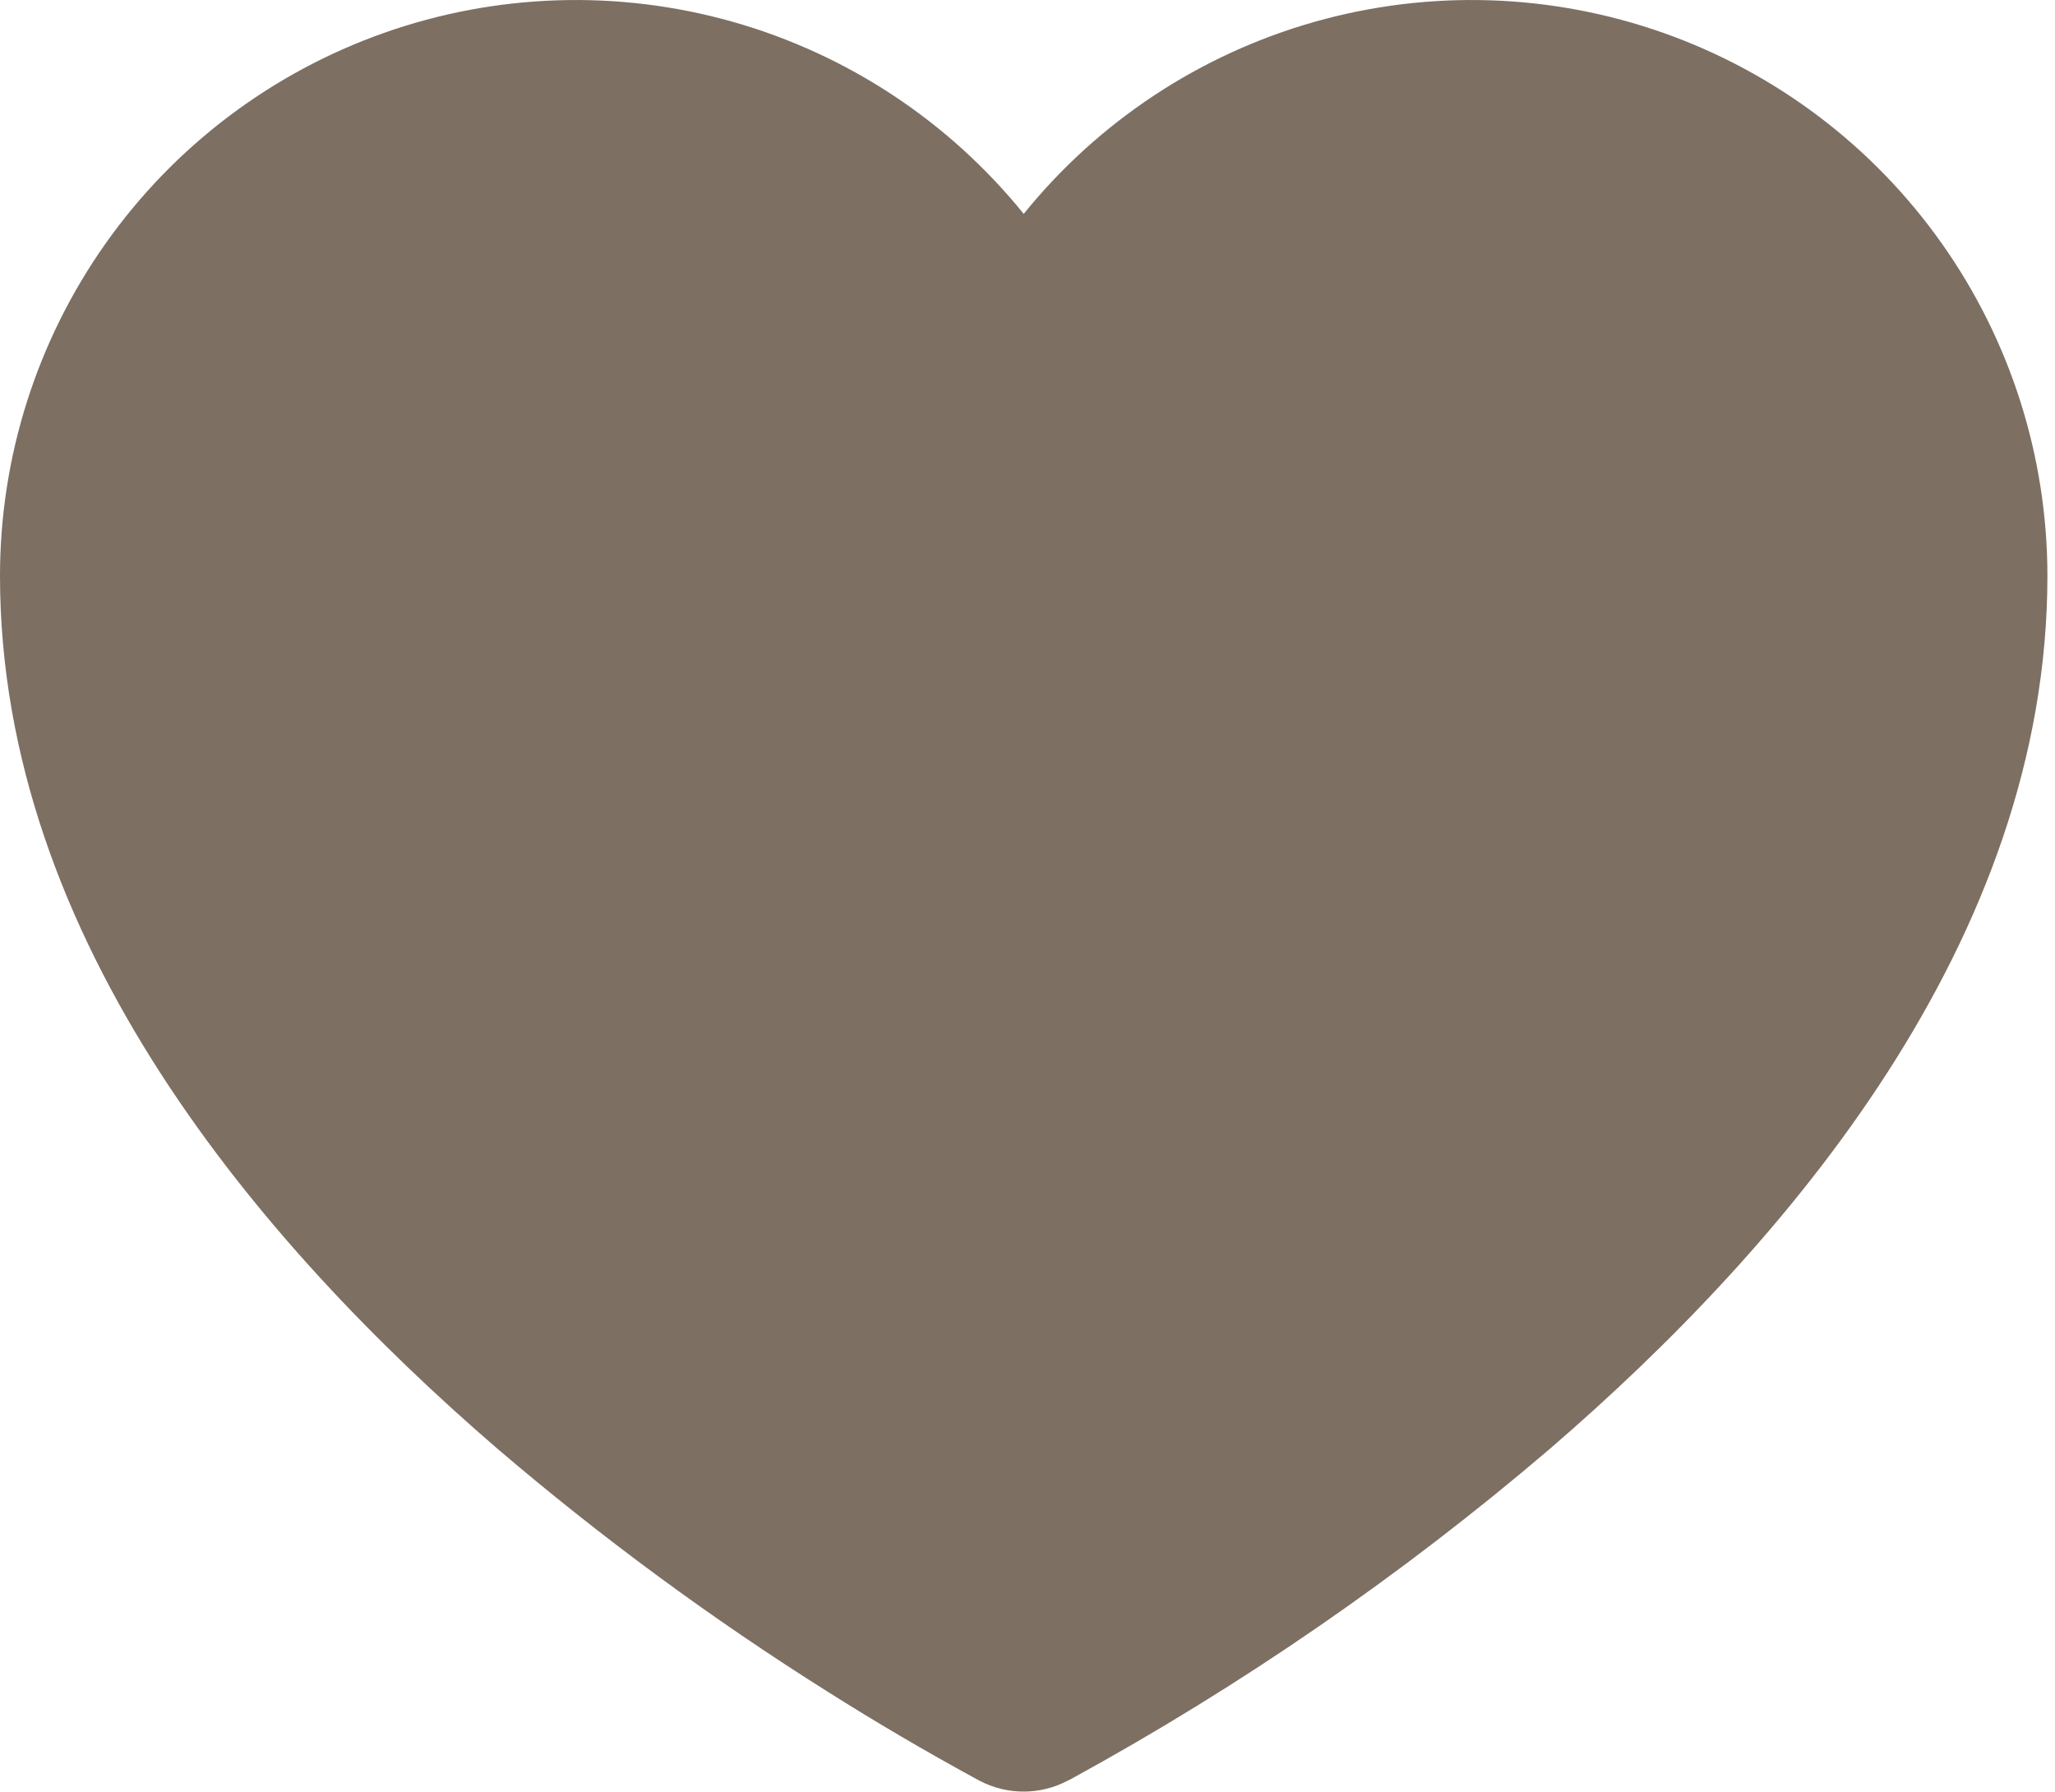
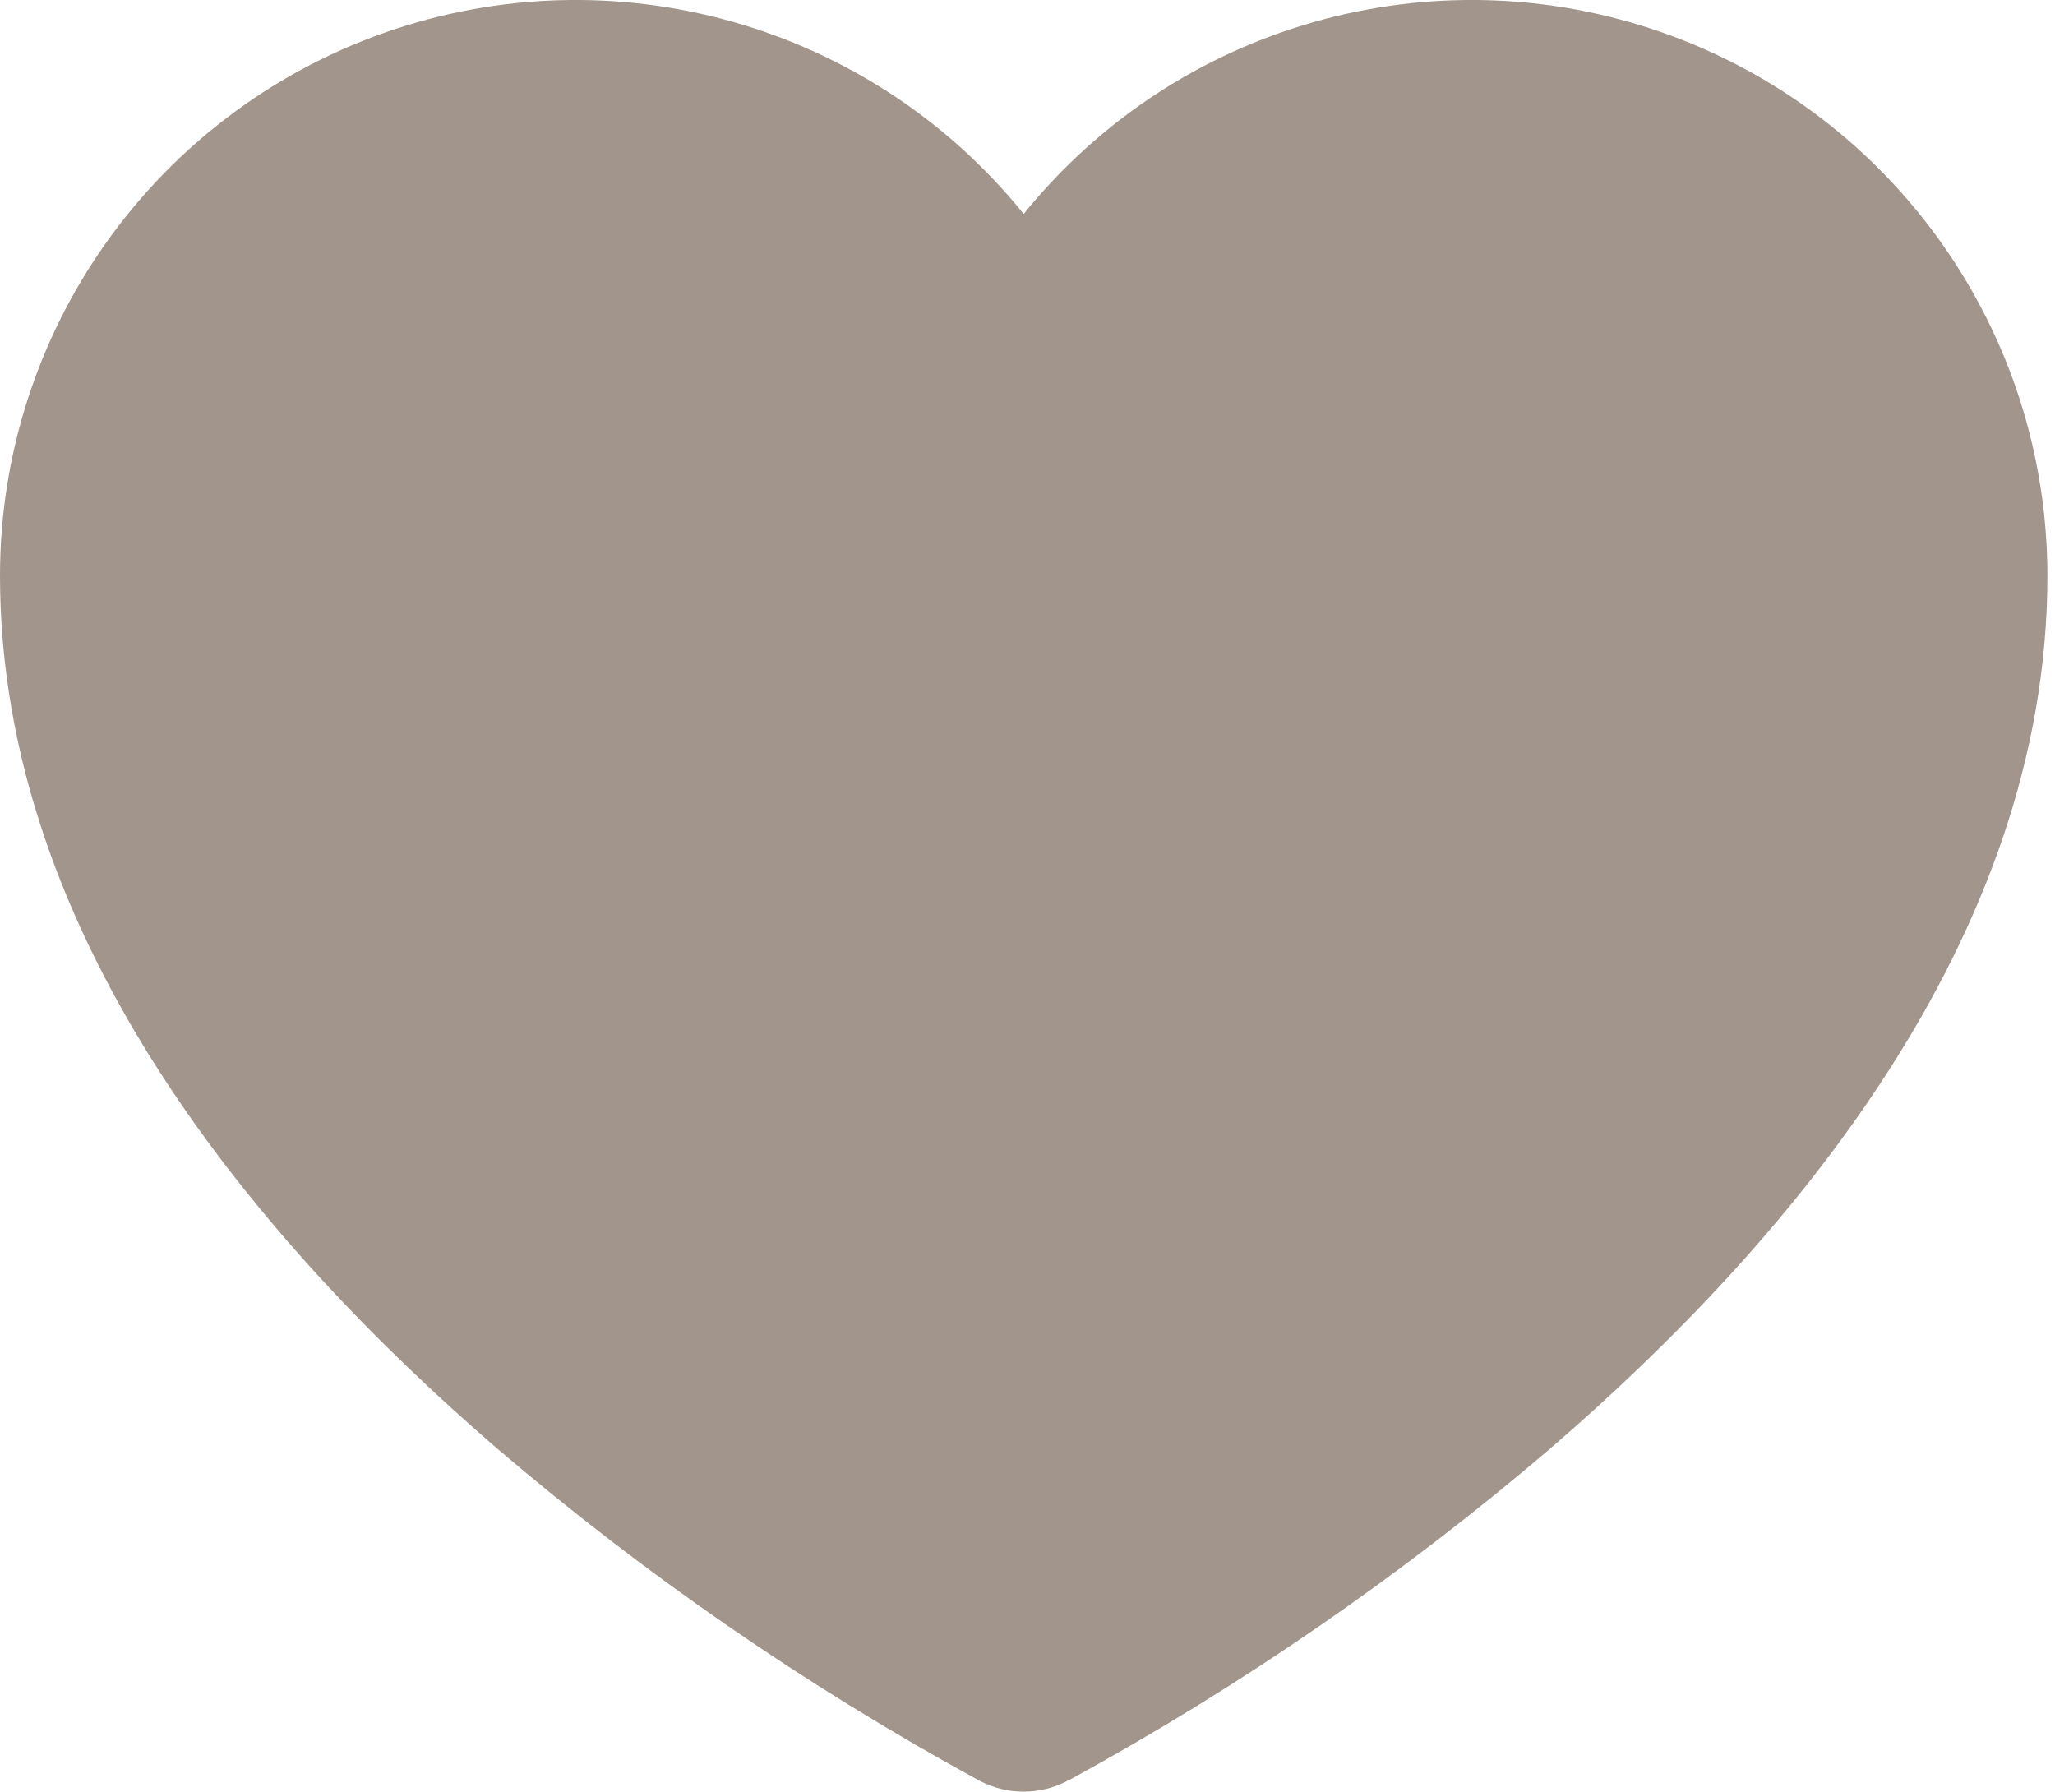
<svg xmlns="http://www.w3.org/2000/svg" width="39" height="34" viewBox="0 0 39 34" fill="none">
-   <path d="M18.585 33.791L18.573 33.784L18.527 33.76C17.569 33.238 16.627 32.686 15.705 32.103C13.506 30.72 11.41 29.177 9.435 27.489C4.966 23.635 0 17.853 0 10.927C0 8.667 0.701 6.463 2.006 4.618C3.311 2.773 5.155 1.378 7.286 0.625C9.417 -0.128 11.728 -0.202 13.903 0.413C16.077 1.028 18.007 2.302 19.428 4.059C20.848 2.302 22.779 1.028 24.953 0.413C27.127 -0.202 29.439 -0.128 31.57 0.625C33.7 1.378 35.545 2.773 36.85 4.618C38.155 6.463 38.855 8.667 38.856 10.927C38.856 17.853 33.892 23.635 29.421 27.489C26.614 29.887 23.568 31.988 20.329 33.76L20.283 33.784L20.27 33.791H20.266C20.008 33.928 19.72 34 19.428 34C19.136 34 18.848 33.93 18.59 33.794L18.585 33.791Z" fill="#7D6F62" />
+   <path d="m18.585 33.791-.012-.007-.046-.024a53.523 53.523 0 0 1-9.092-6.27C4.966 23.634 0 17.852 0 10.926A10.928 10.928 0 0 1 19.428 4.06a10.928 10.928 0 0 1 19.428 6.868c0 6.926-4.964 12.708-9.435 16.562a53.545 53.545 0 0 1-9.092 6.27l-.046.025-.013.007h-.004a1.794 1.794 0 0 1-1.676.003l-.005-.003Z" fill="#A2968C" />
</svg>
